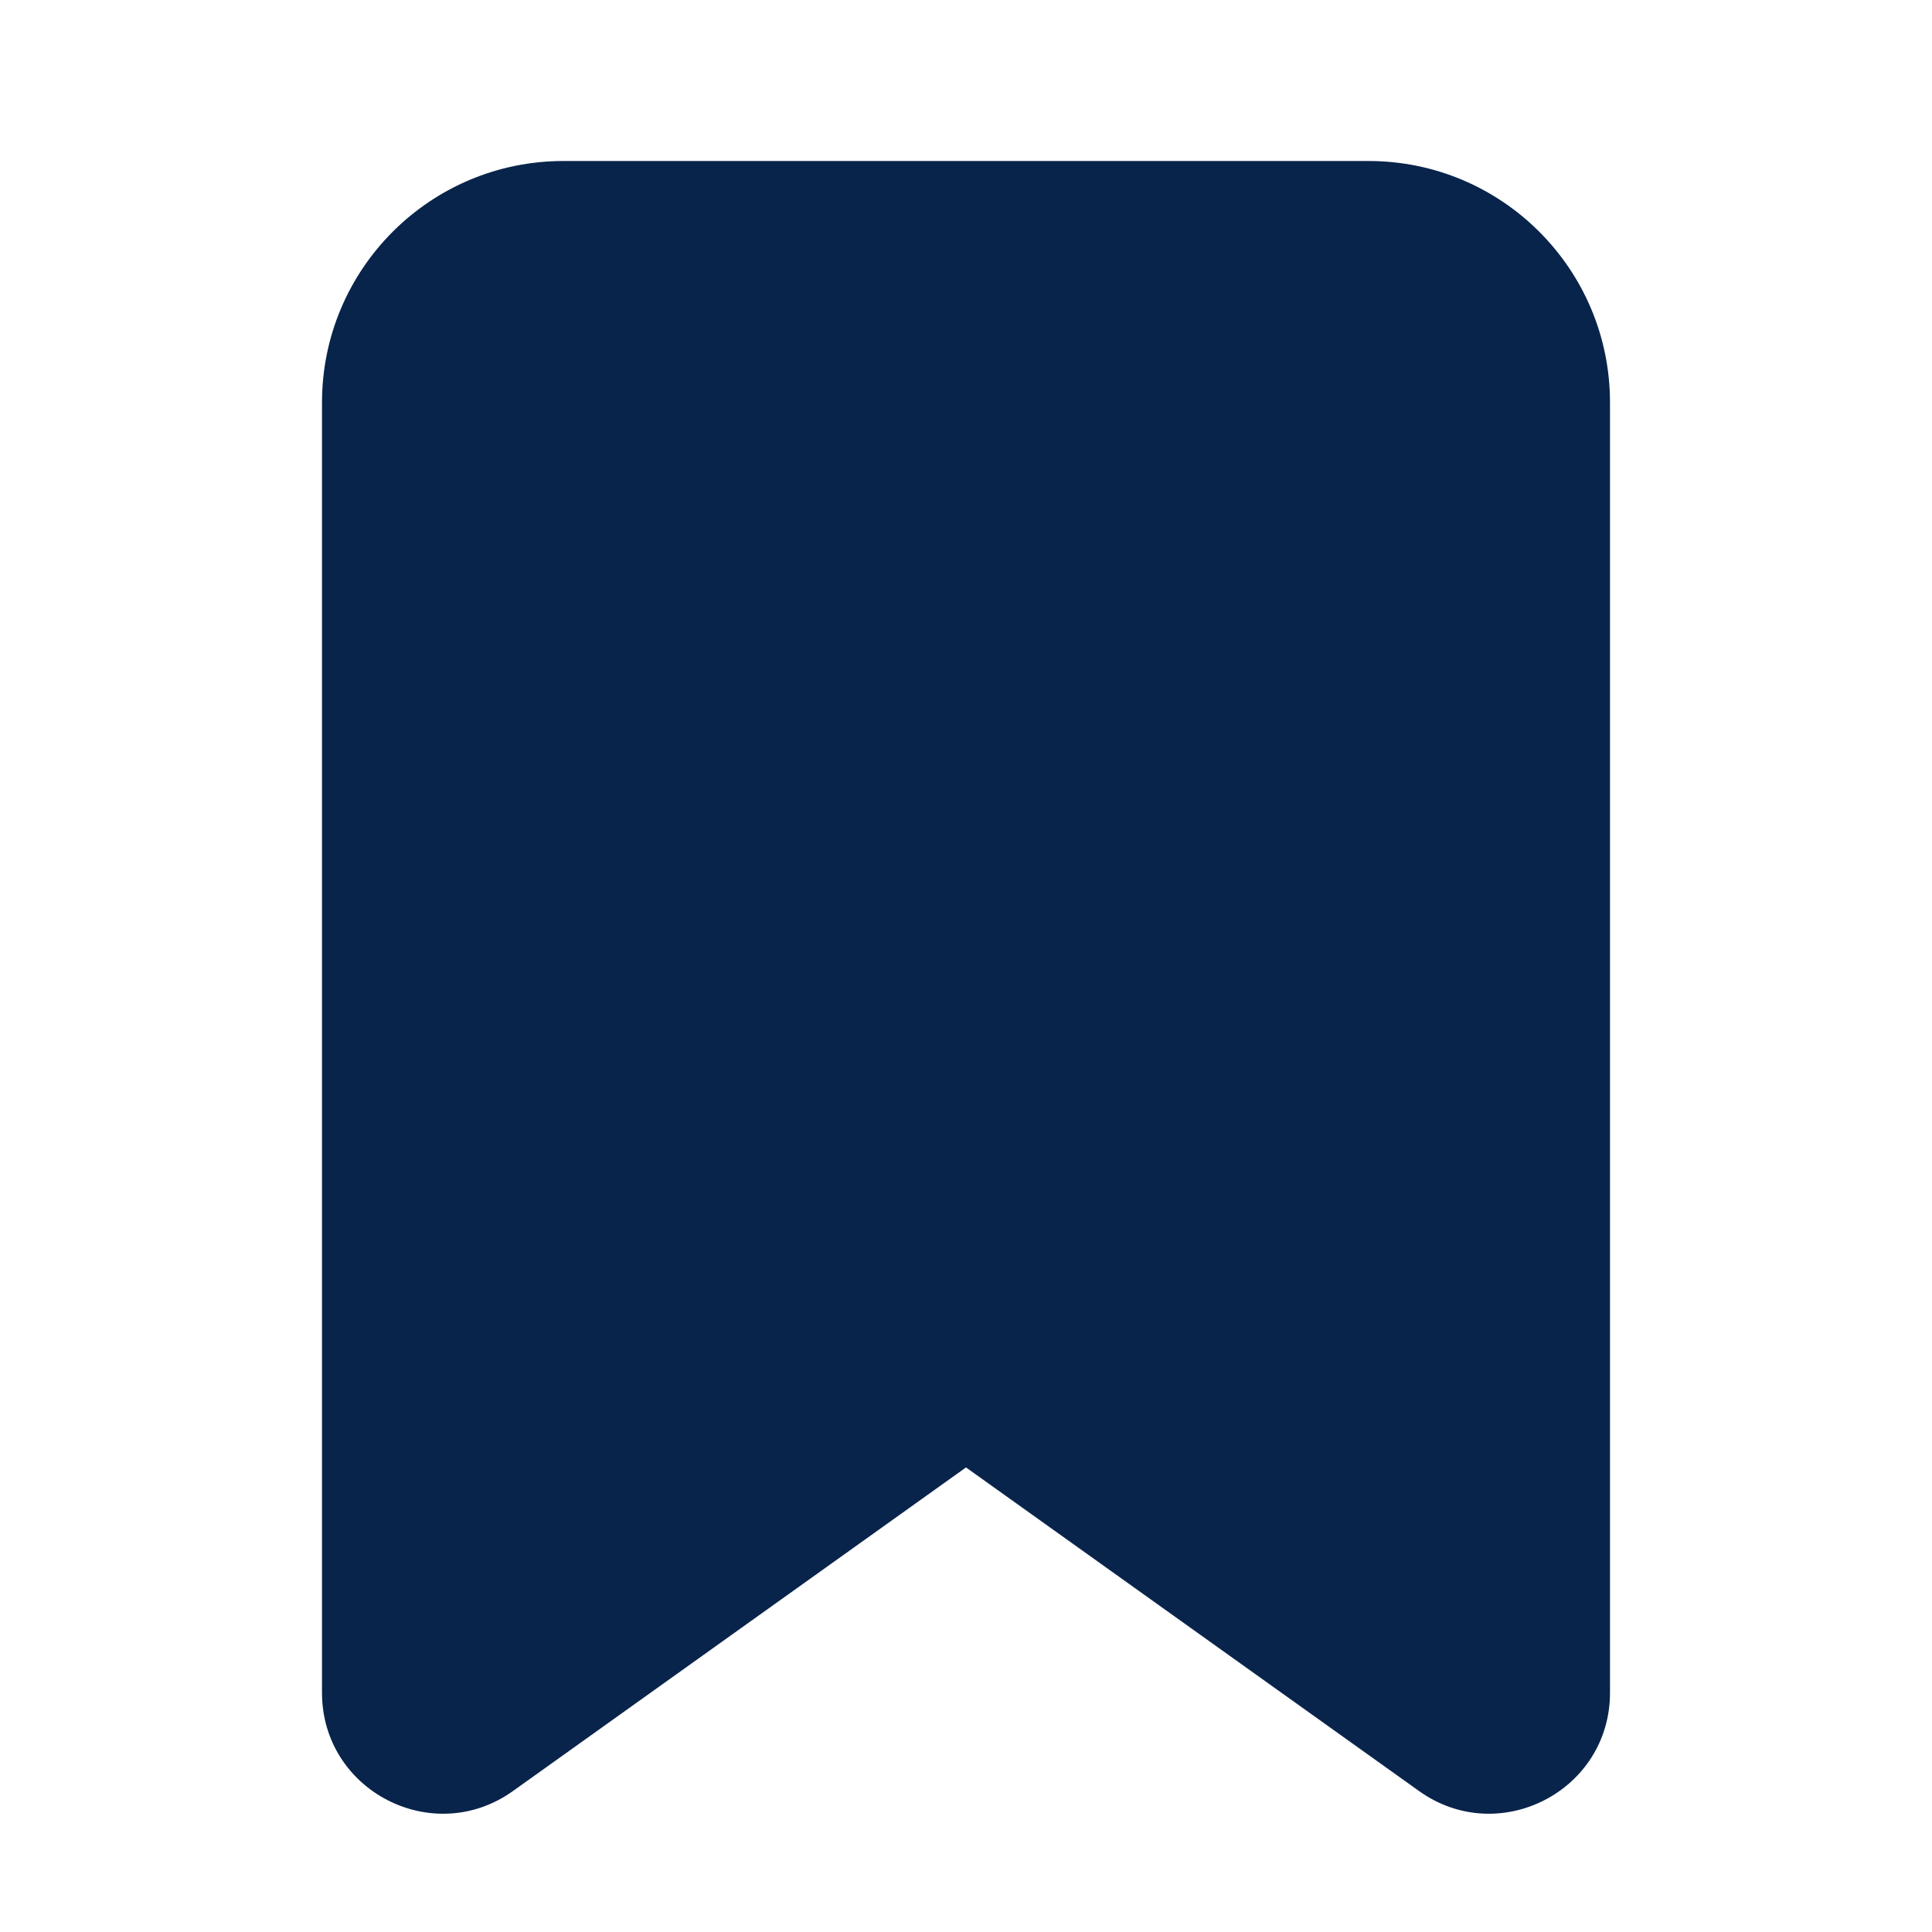
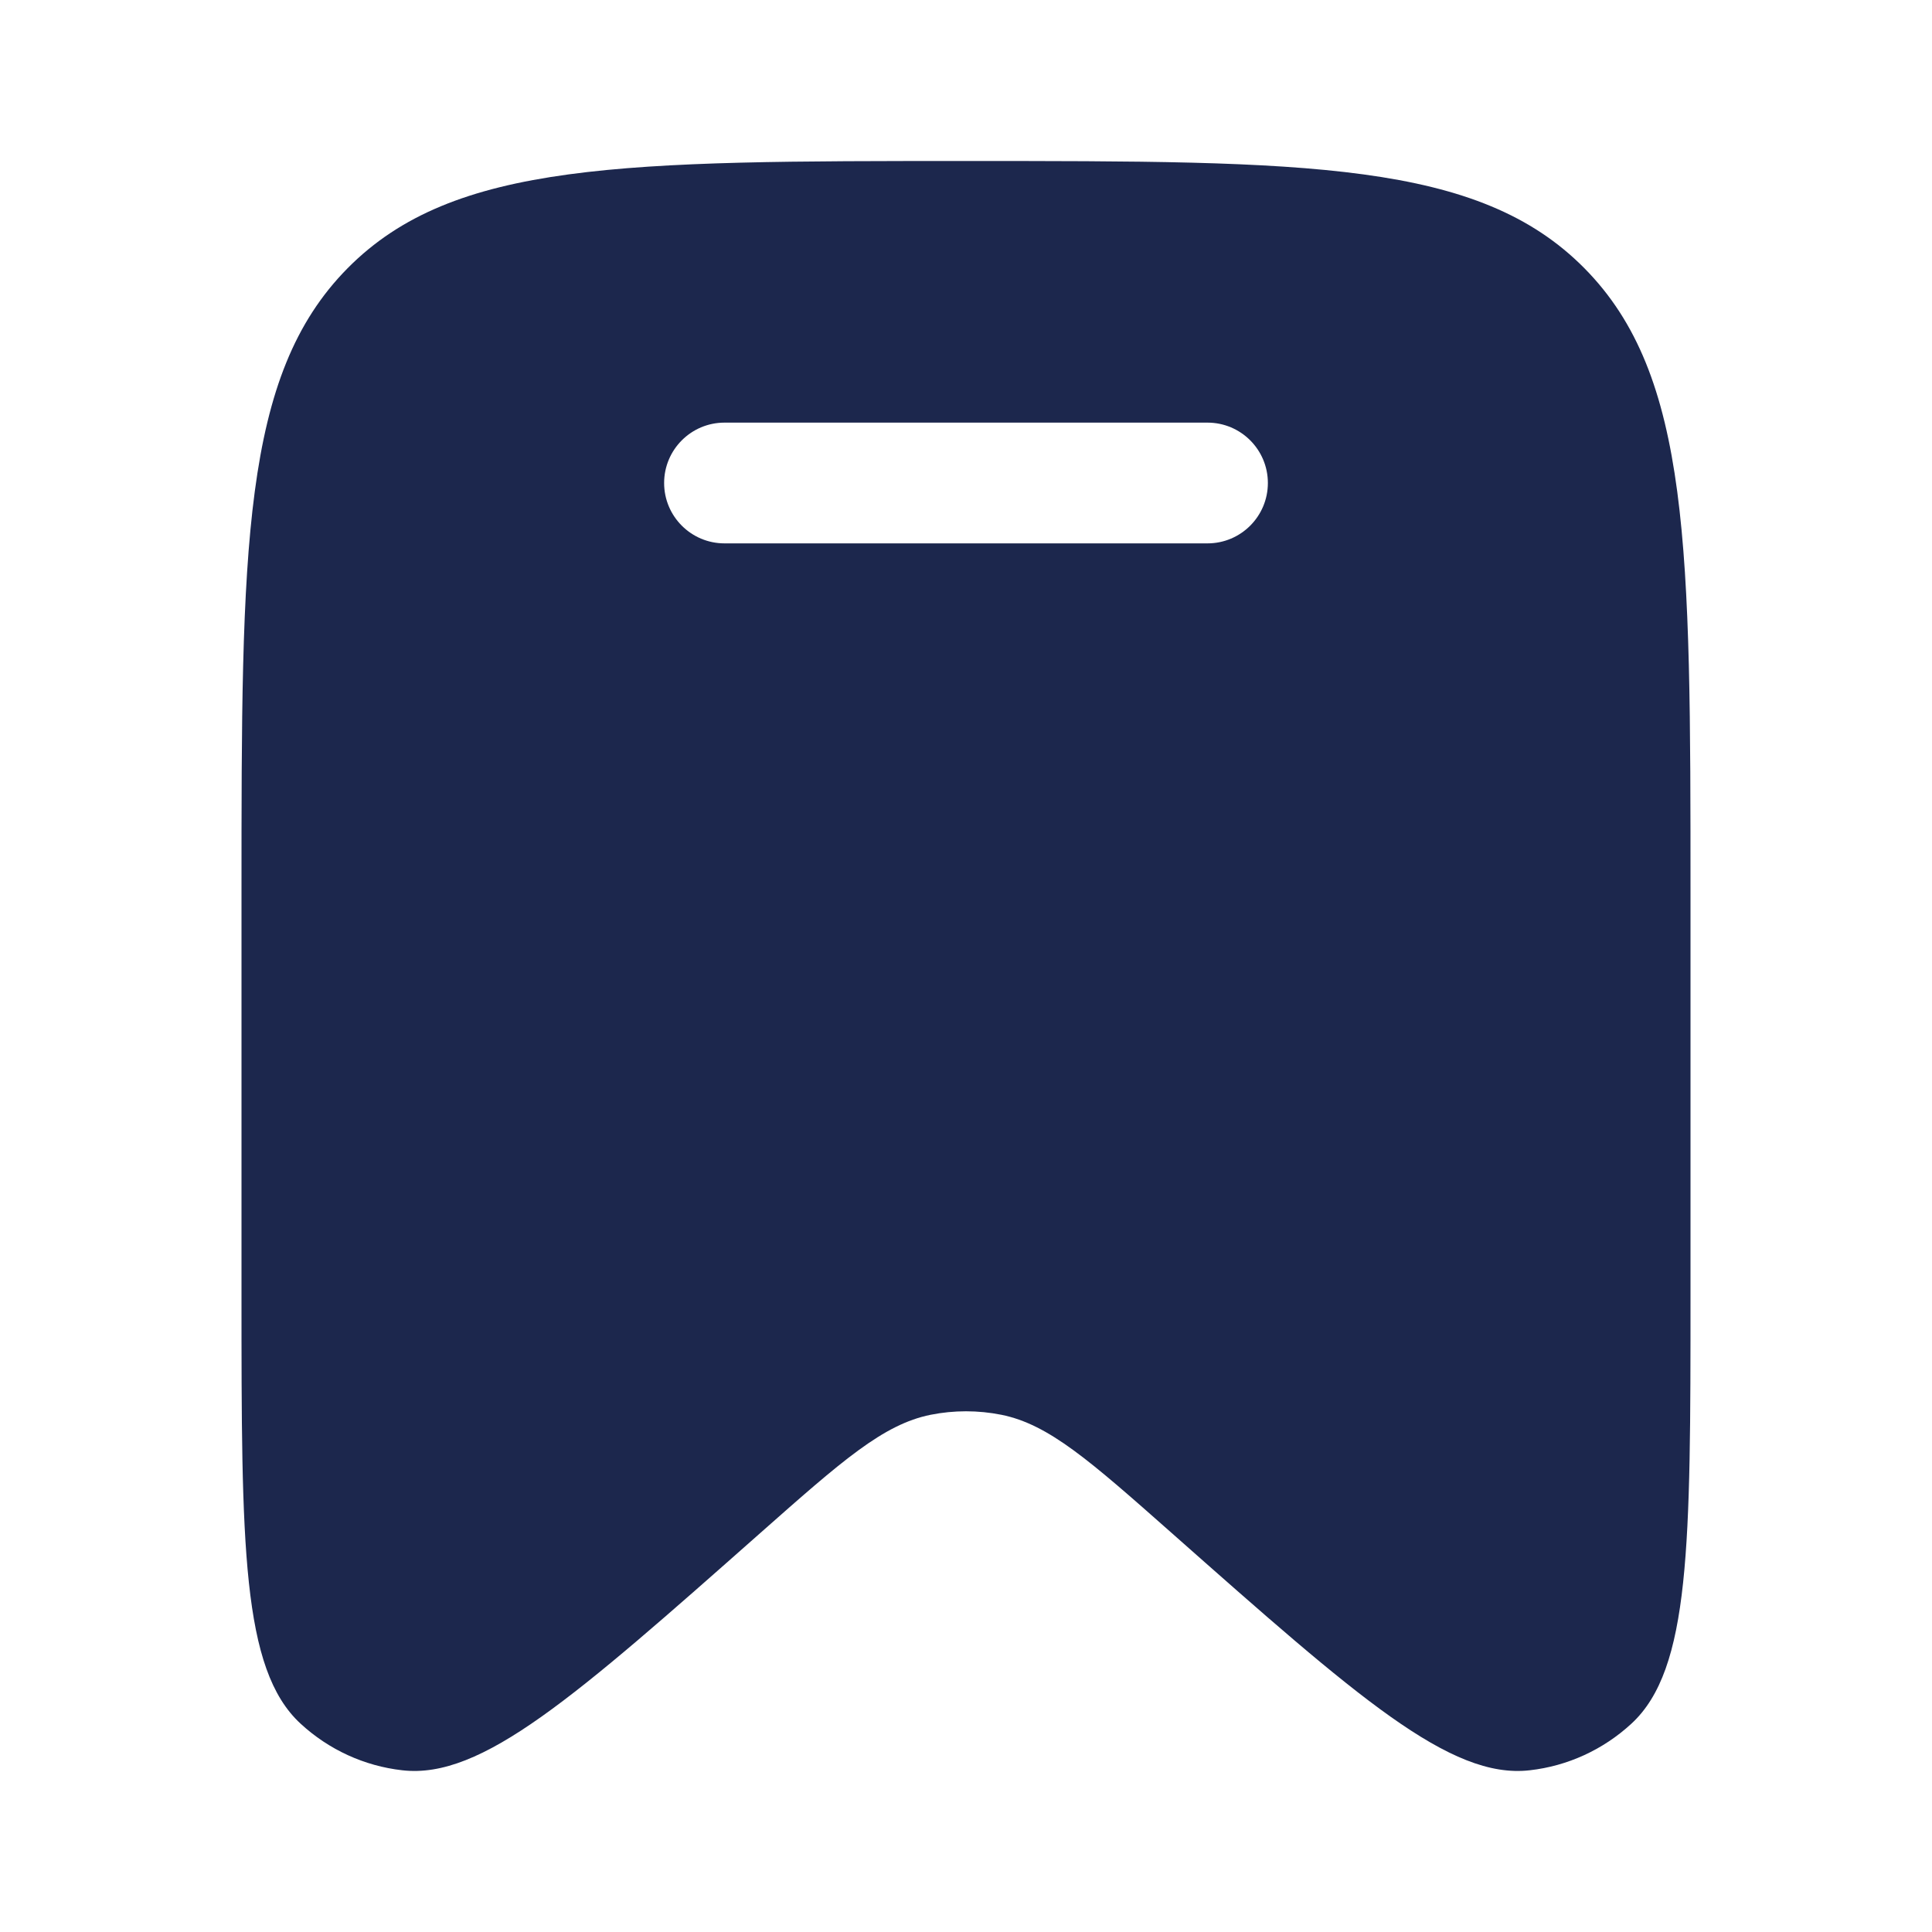
- <svg xmlns="http://www.w3.org/2000/svg" width="800px" height="800px" viewBox="0 0 24 24" version="1.1">
-   <g id="页面-1" stroke="none" stroke-width="1" fill="none" fill-rule="evenodd">
-     <g id="Education" transform="translate(-96, -48)" fill-rule="nonzero">
-       <g id="bookmark_fill" transform="translate(96, 48)">
-         <path d="M24,0 L24,24 L0,24 L0,0 L24,0 Z M12.593,23.258 L12.582,23.26 L12.511,23.295 L12.492,23.299 L12.492,23.299 L12.477,23.295 L12.406,23.26 C12.396,23.256 12.387,23.259 12.382,23.265 L12.378,23.276 L12.361,23.703 L12.366,23.723 L12.377,23.736 L12.48,23.81 L12.495,23.814 L12.495,23.814 L12.507,23.81 L12.611,23.736 L12.623,23.72 L12.623,23.72 L12.627,23.703 L12.61,23.276 C12.608,23.266 12.601,23.259 12.593,23.258 L12.593,23.258 Z M12.858,23.145 L12.845,23.147 L12.66,23.24 L12.65,23.25 L12.65,23.25 L12.647,23.261 L12.665,23.691 L12.67,23.703 L12.67,23.703 L12.678,23.71 L12.879,23.803 C12.891,23.807 12.902,23.803 12.908,23.795 L12.912,23.781 L12.878,23.167 C12.875,23.155 12.867,23.147 12.858,23.145 L12.858,23.145 Z M12.143,23.147 C12.133,23.142 12.122,23.145 12.116,23.153 L12.11,23.167 L12.076,23.781 C12.075,23.793 12.083,23.802 12.093,23.805 L12.108,23.803 L12.309,23.71 L12.319,23.702 L12.319,23.702 L12.323,23.691 L12.34,23.261 L12.337,23.249 L12.337,23.249 L12.328,23.24 L12.143,23.147 Z" id="MingCute" fill-rule="nonzero">
- 
- </path>
-         <path d="M4,5 C4,3.343 5.343,2 7,2 L17,2 C18.657,2 20,3.343 20,5 L20,21.028 C20,22.248 18.621,22.958 17.628,22.249 L12,18.229 L6.372,22.249 C5.379,22.958 4,22.248 4,21.028 L4,5 Z" id="路径" fill="#09244B">
- 
- </path>
-       </g>
-     </g>
-   </g>
+ <svg xmlns="http://www.w3.org/2000/svg" width="800px" height="800px" viewBox="0 0 24 24" fill="none">
+   <path fill-rule="evenodd" clip-rule="evenodd" d="M21 11.098V16.091C21 19.188 21 20.736 20.266 21.412C19.916 21.735 19.474 21.938 19.003 21.991C18.016 22.105 16.863 21.085 14.558 19.046C13.539 18.145 13.029 17.694 12.44 17.575C12.149 17.517 11.851 17.517 11.56 17.575C10.971 17.694 10.461 18.145 9.442 19.046C7.137 21.085 5.984 22.105 4.997 21.991C4.526 21.938 4.084 21.735 3.734 21.412C3 20.736 3 19.188 3 16.091V11.098C3 6.809 3 4.665 4.318 3.332C5.636 2 7.757 2 12 2C16.243 2 18.364 2 19.682 3.332C21 4.665 21 6.809 21 11.098ZM8.25 6C8.25 5.586 8.586 5.25 9 5.25H15C15.414 5.25 15.75 5.586 15.75 6C15.75 6.414 15.414 6.75 15 6.75H9C8.586 6.75 8.25 6.414 8.25 6Z" fill="#1C274D" />
</svg>
